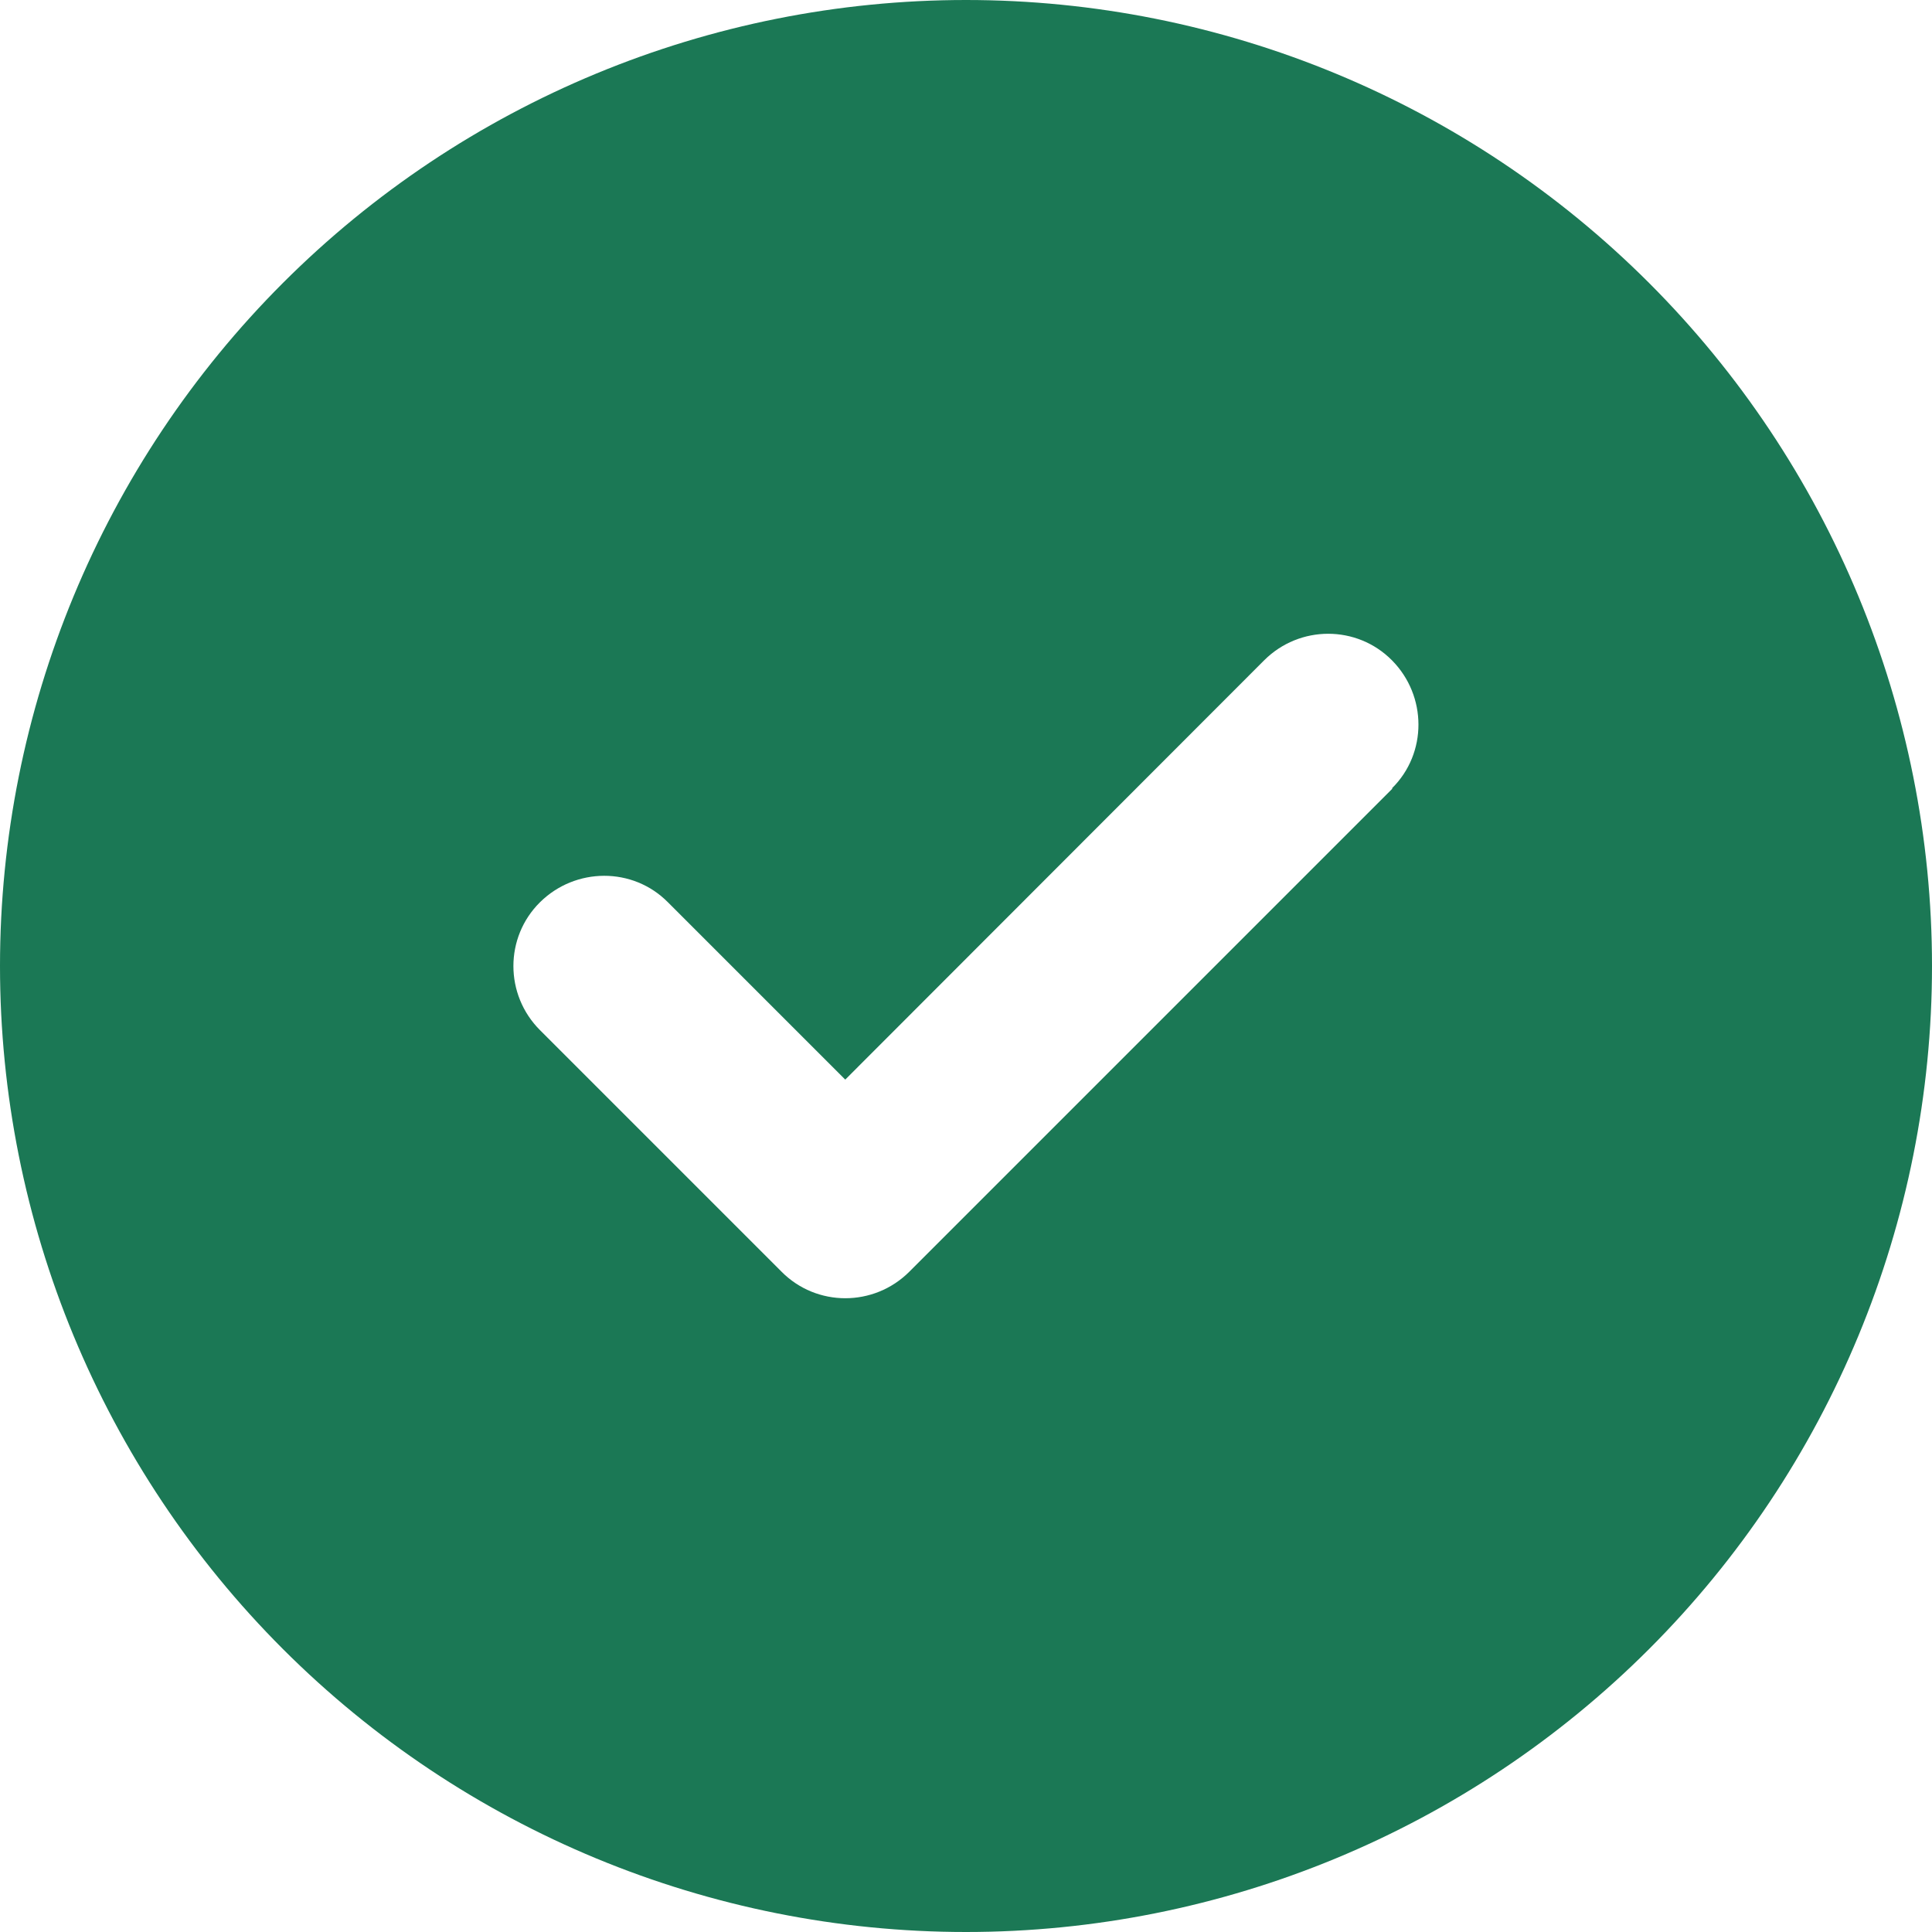
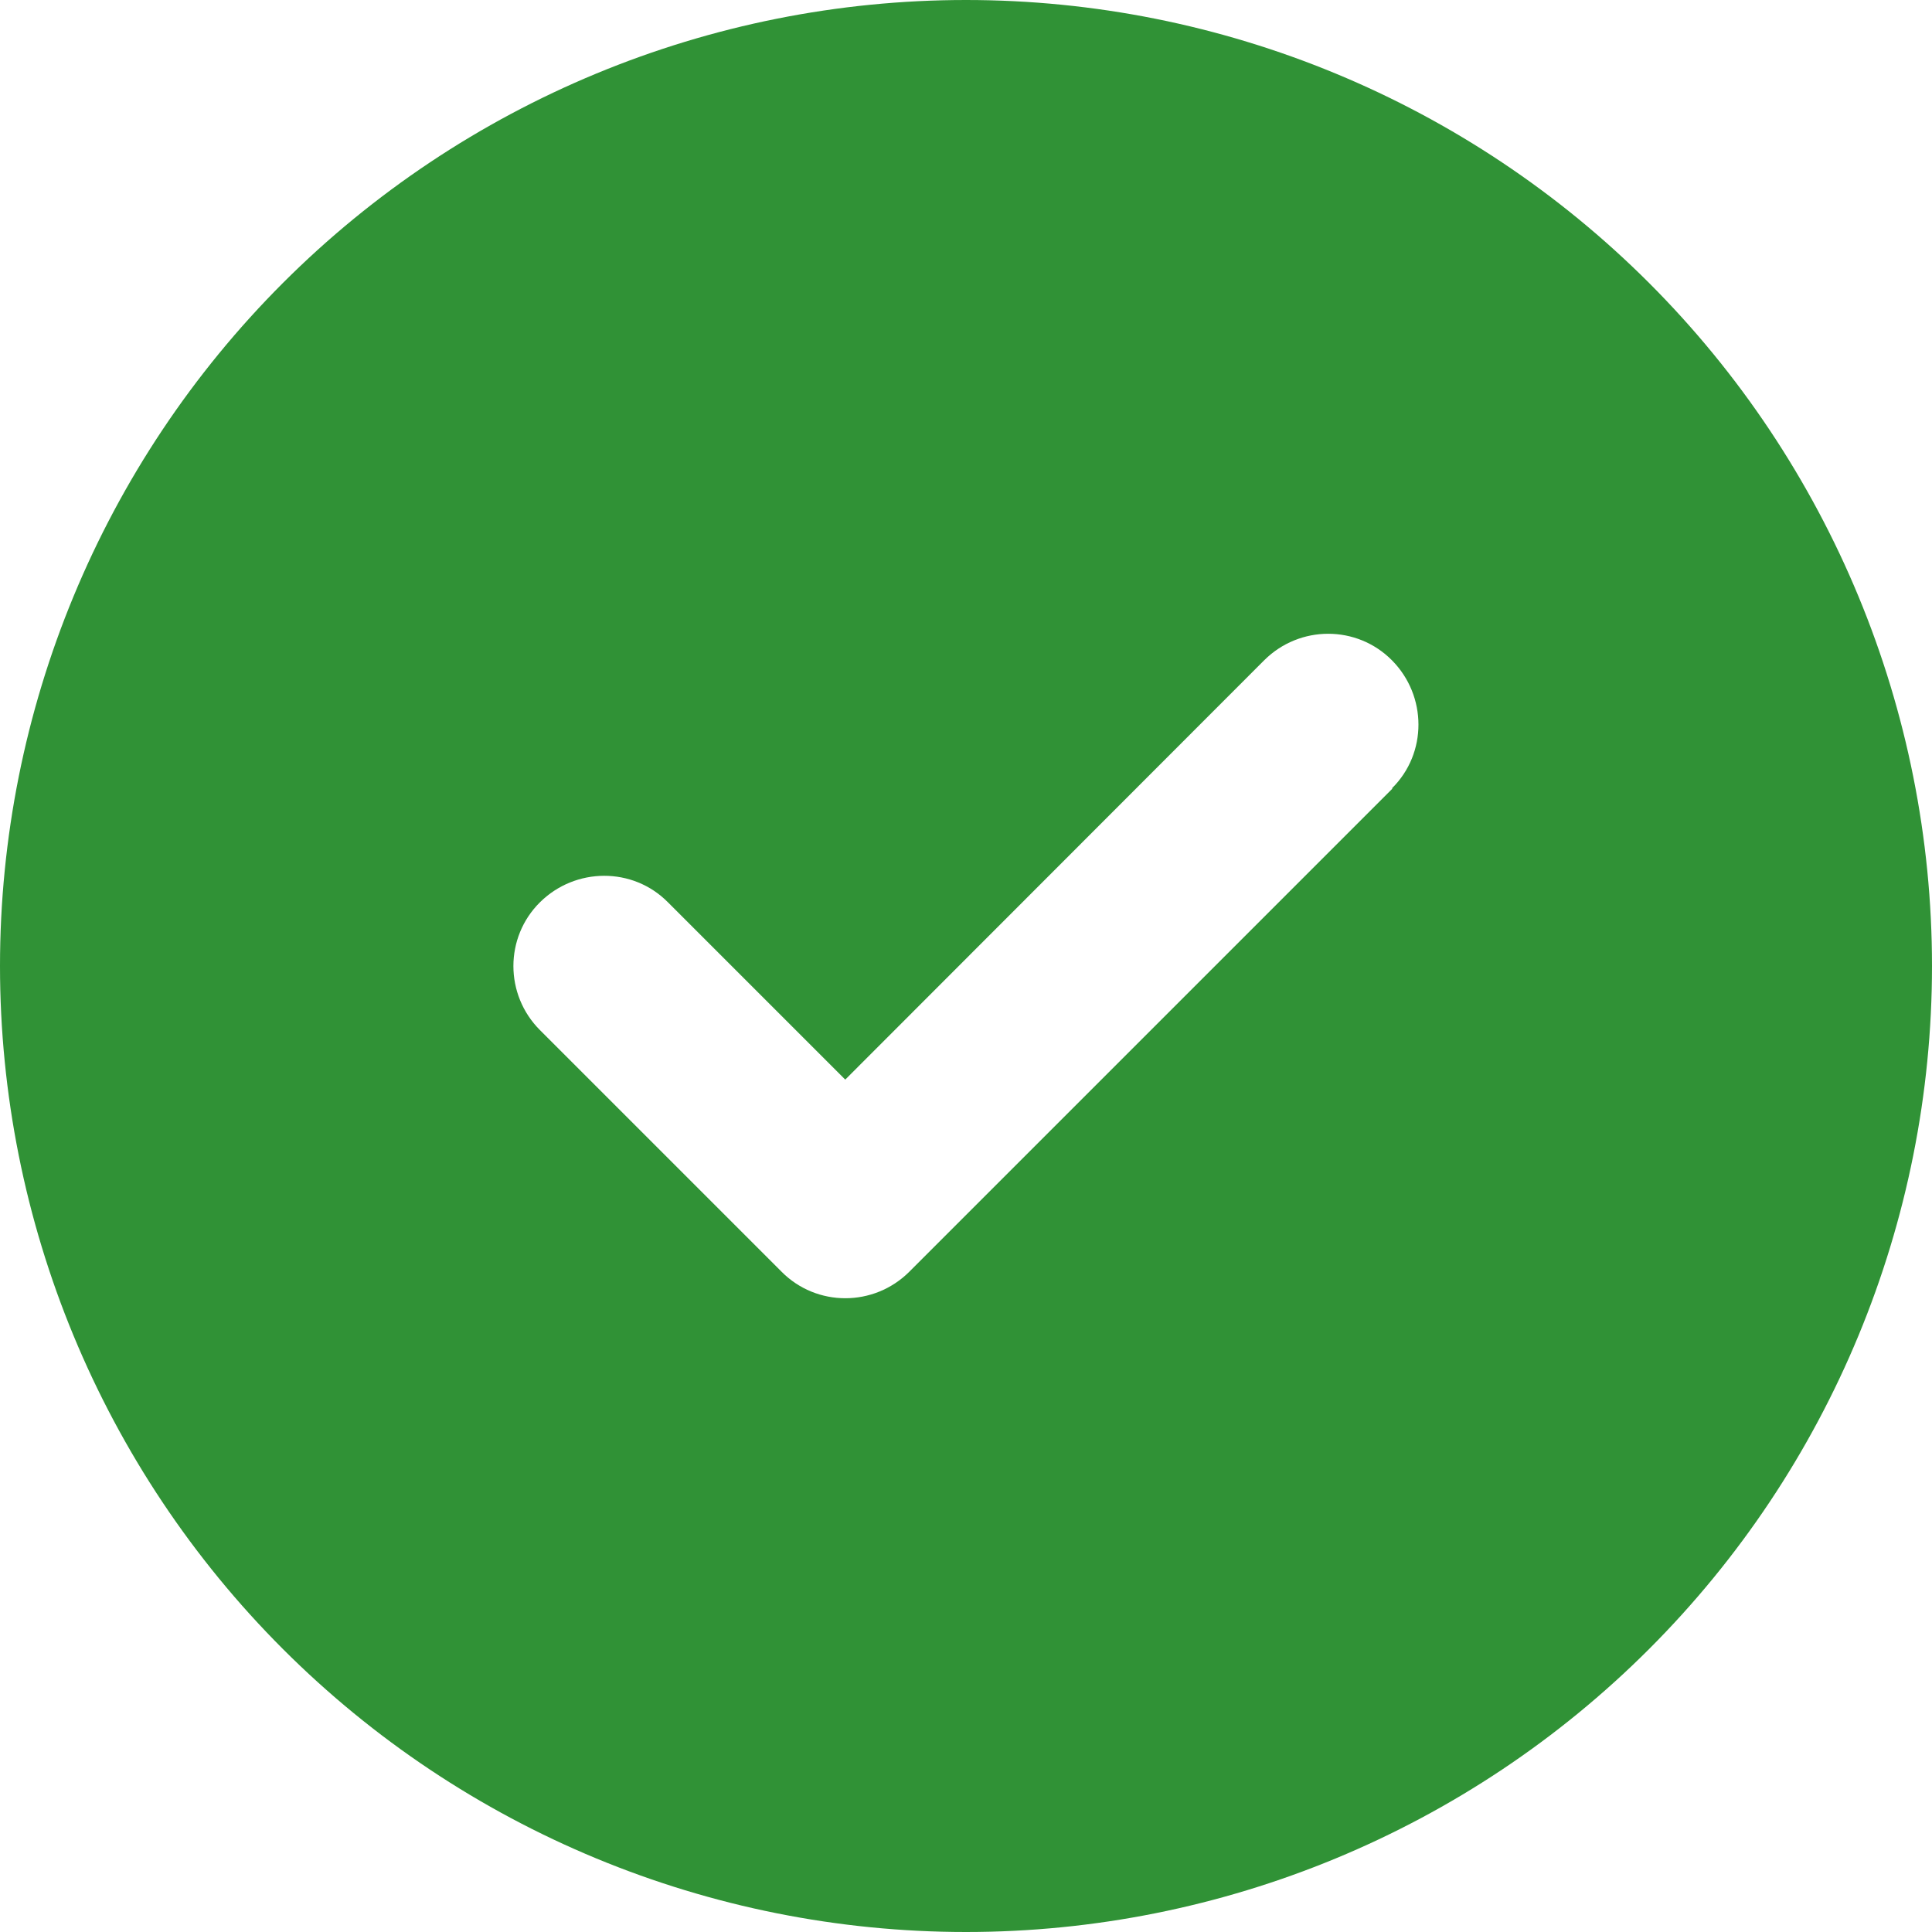
<svg xmlns="http://www.w3.org/2000/svg" viewBox="0 0 20 20" fill="none">
-   <path d="M10 20C12.652 20 15.196 18.946 17.071 17.071C18.946 15.196 20 12.652 20 10C20 7.348 18.946 4.804 17.071 2.929C15.196 1.054 12.652 0 10 0C7.348 0 4.804 1.054 2.929 2.929C1.054 4.804 0 7.348 0 10C0 12.652 1.054 15.196 2.929 17.071C4.804 18.946 7.348 20 10 20ZM14.414 8.164L9.414 13.164C9.047 13.531 8.453 13.531 8.09 13.164L5.59 10.664C5.223 10.297 5.223 9.703 5.59 9.34C5.957 8.977 6.551 8.973 6.914 9.34L8.75 11.176L13.086 6.836C13.453 6.469 14.047 6.469 14.41 6.836C14.773 7.203 14.777 7.797 14.41 8.16L14.414 8.164Z" fill="#1B7855" />
+   <path d="M10 20C12.652 20 15.196 18.946 17.071 17.071C18.946 15.196 20 12.652 20 10C20 7.348 18.946 4.804 17.071 2.929C15.196 1.054 12.652 0 10 0C7.348 0 4.804 1.054 2.929 2.929C1.054 4.804 0 7.348 0 10C0 12.652 1.054 15.196 2.929 17.071C4.804 18.946 7.348 20 10 20ZM14.414 8.164L9.414 13.164C9.047 13.531 8.453 13.531 8.09 13.164L5.59 10.664C5.223 10.297 5.223 9.703 5.59 9.34C5.957 8.977 6.551 8.973 6.914 9.34L8.75 11.176L13.086 6.836C13.453 6.469 14.047 6.469 14.41 6.836C14.773 7.203 14.777 7.797 14.41 8.16L14.414 8.164Z" fill="#309236" />
</svg>
